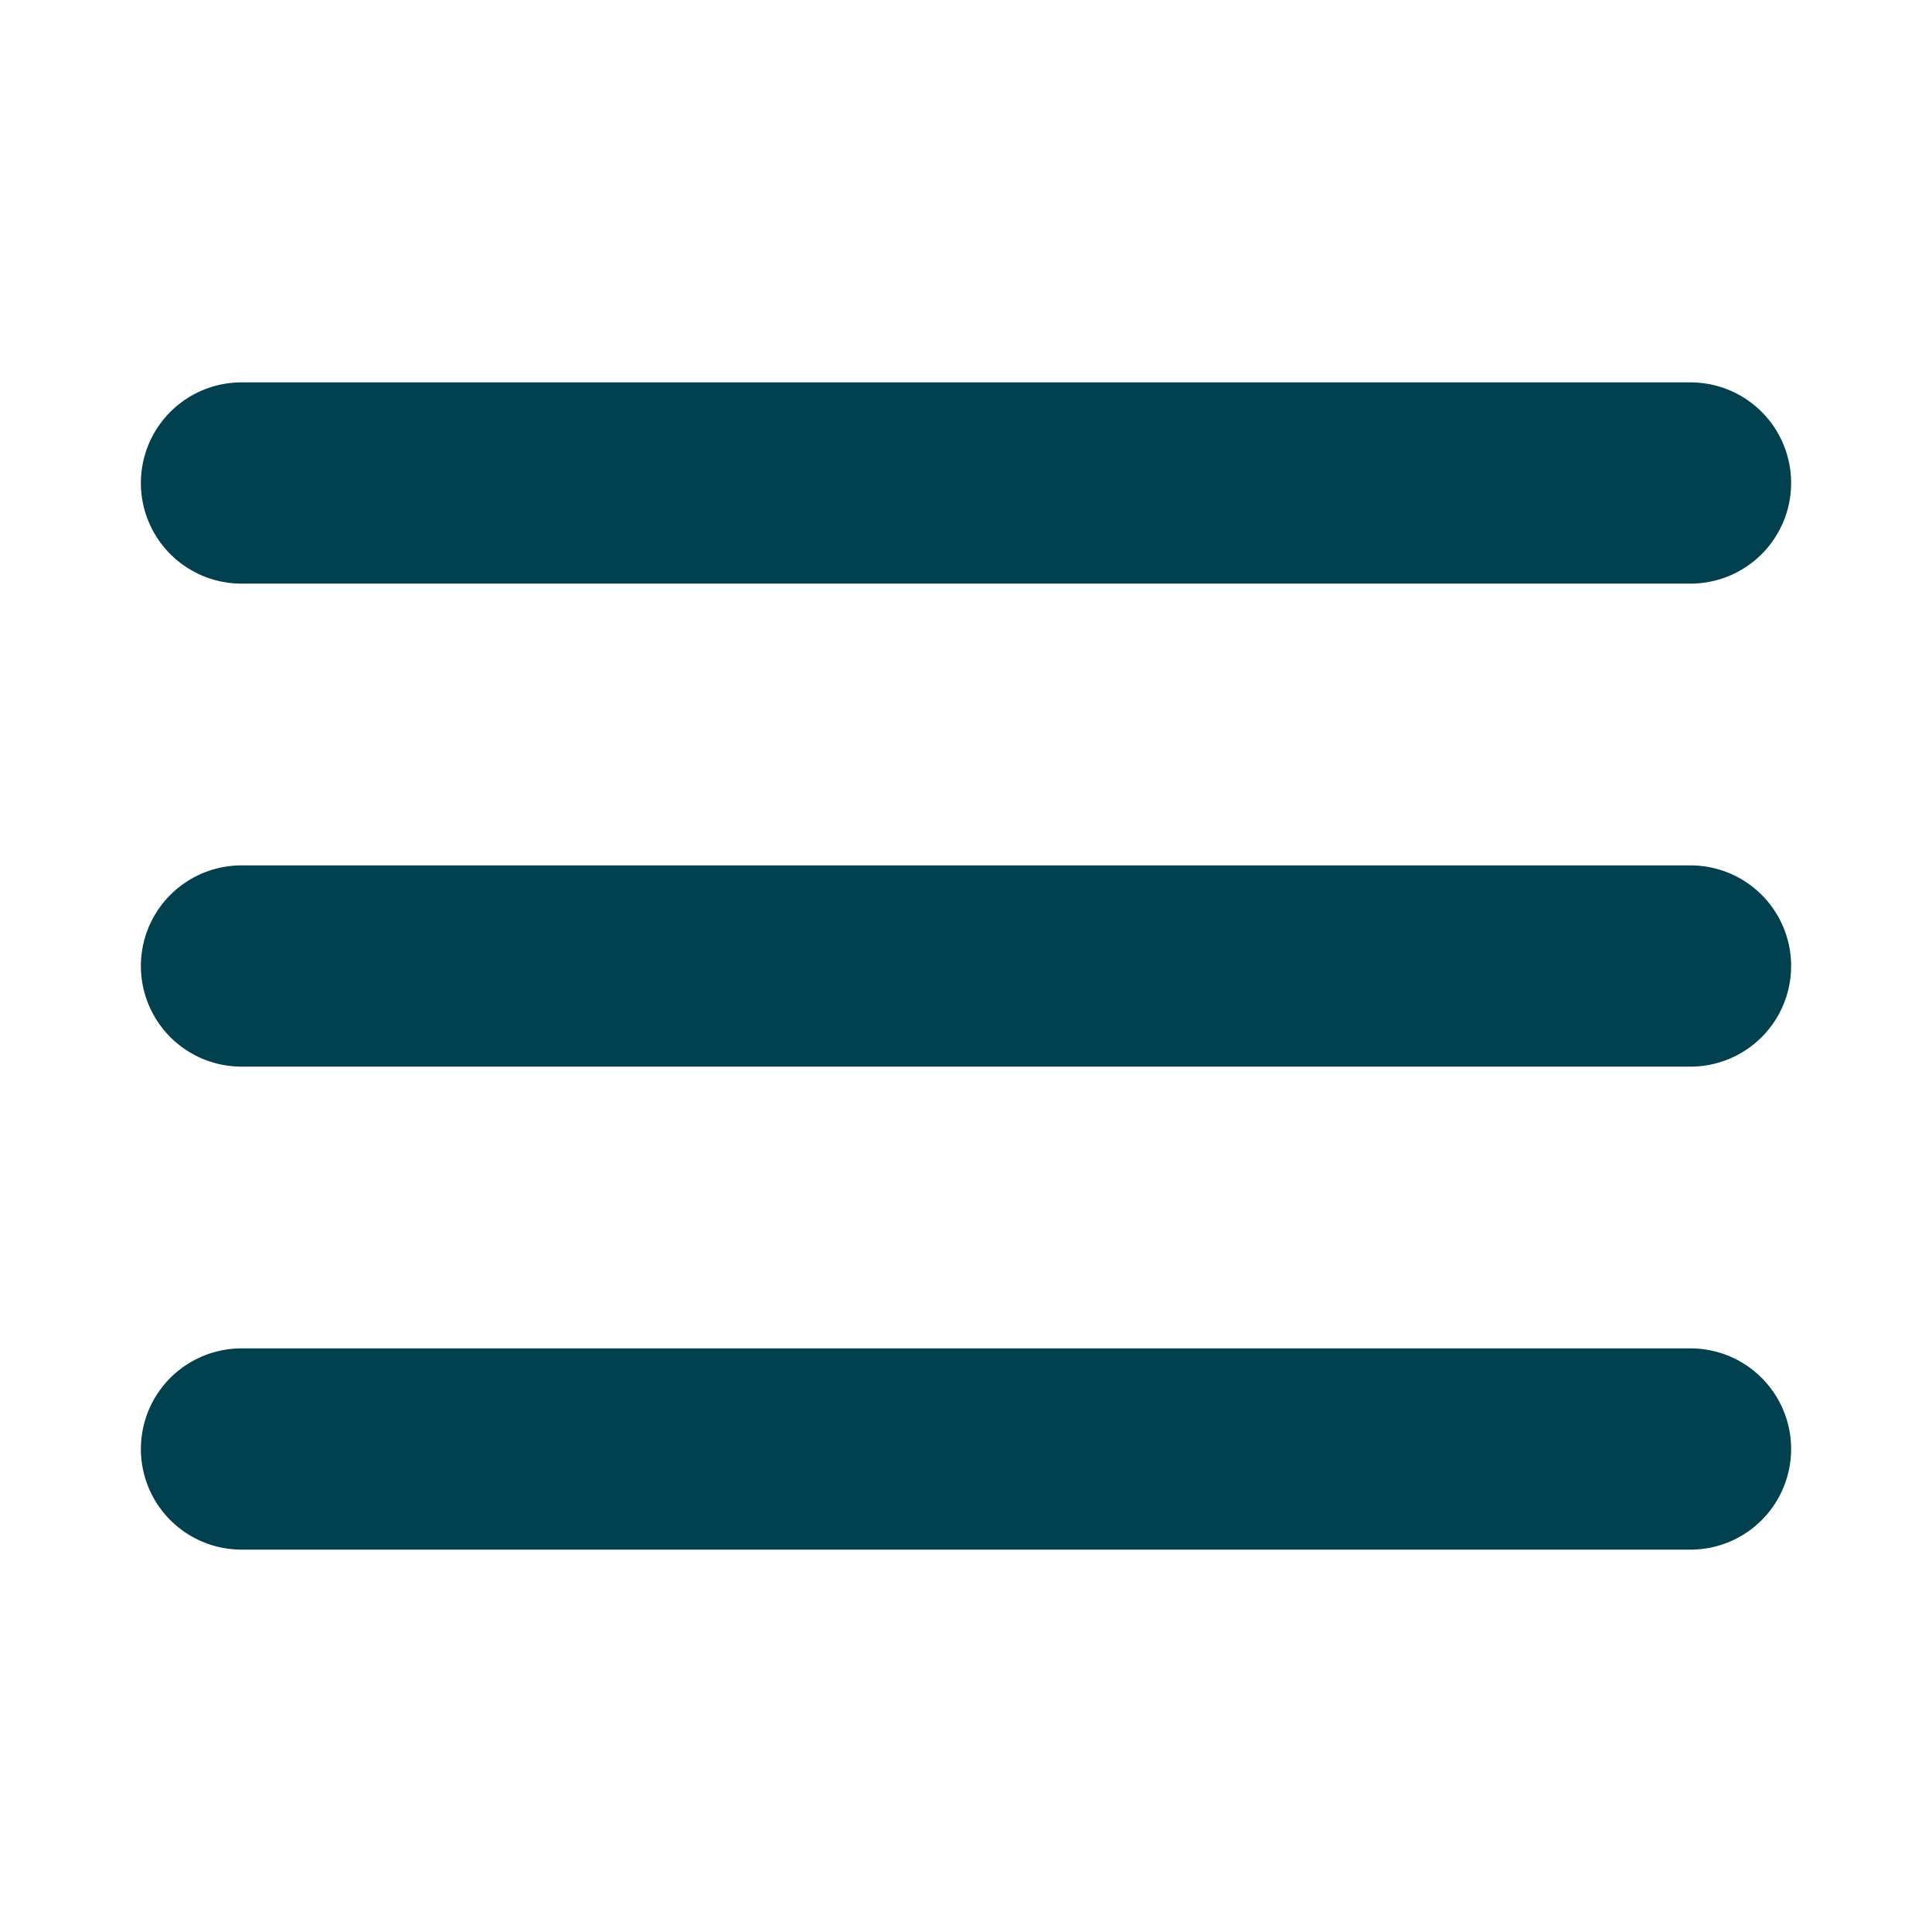
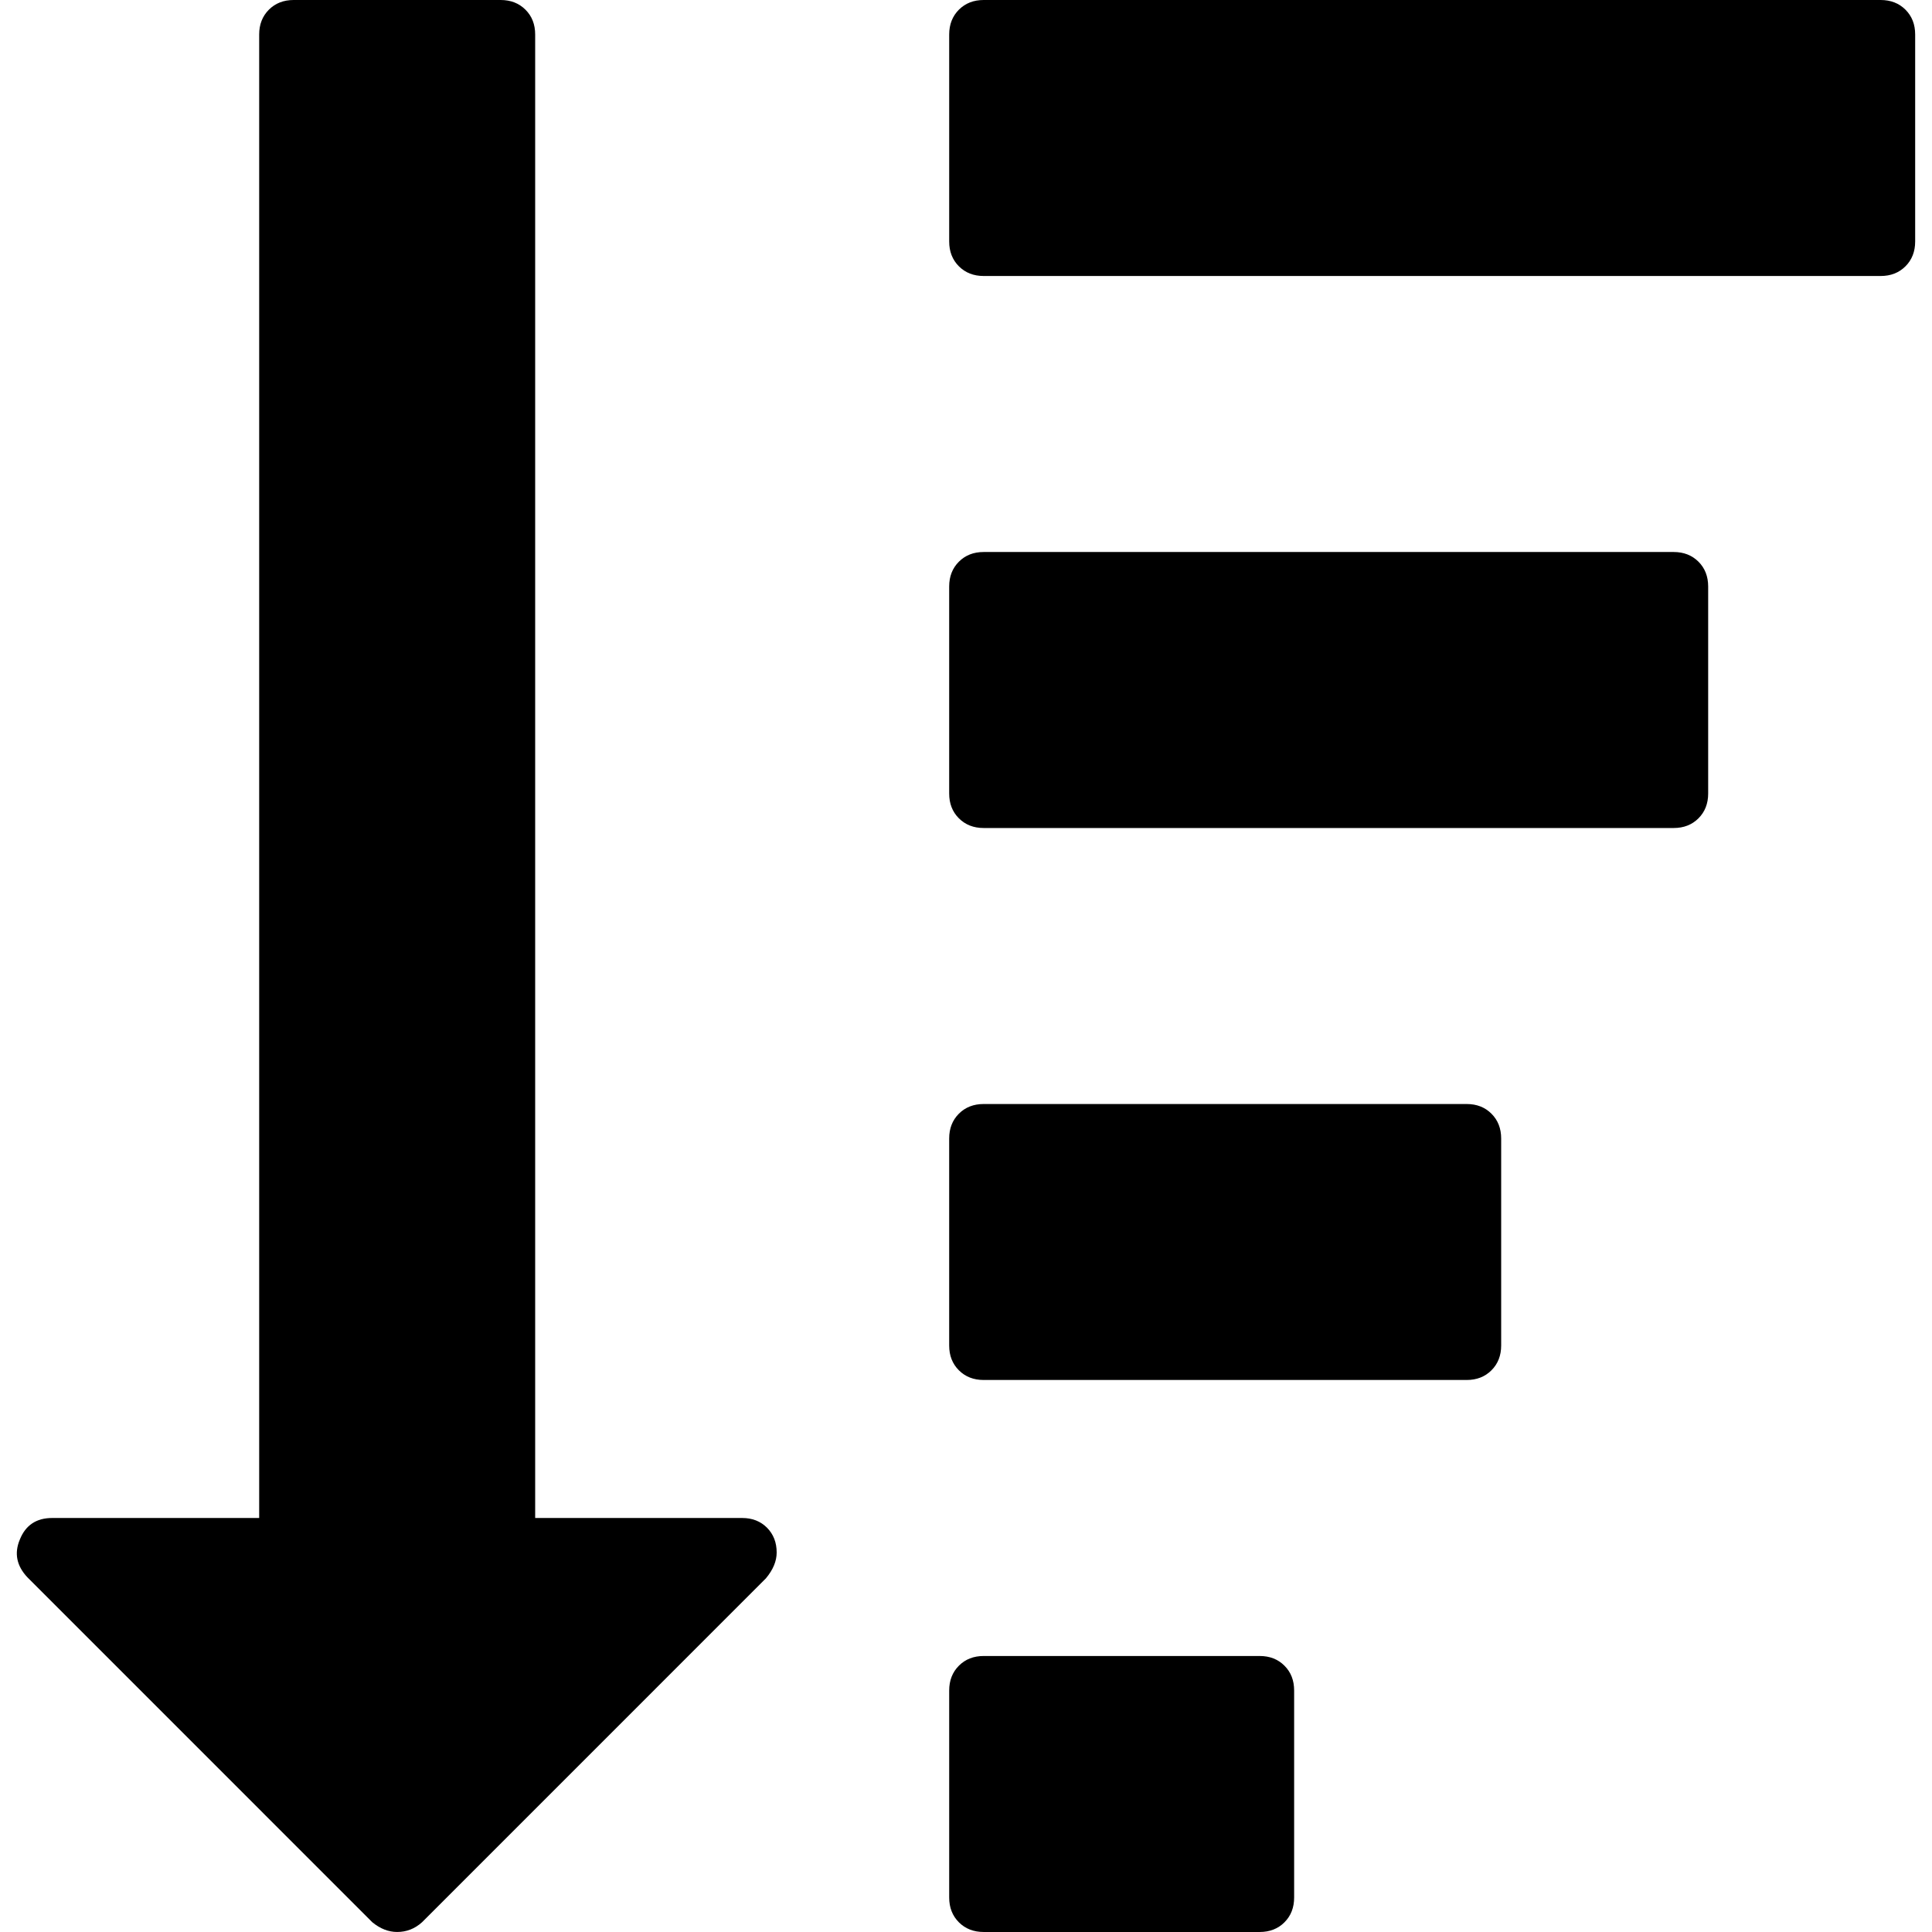
- <svg xmlns="http://www.w3.org/2000/svg" width="44" height="44" viewBox="0 0 24 24" fill="none" stroke="#00404f" stroke-width="2.5" stroke-linecap="round" stroke-linejoin="round" class="feather feather-menu">
-   <line x1="3" y1="12" x2="21" y2="12" />
-   <line x1="3" y1="6" x2="21" y2="6" />
-   <line x1="3" y1="18" x2="21" y2="18" />
+ <svg xmlns="http://www.w3.org/2000/svg" version="1.1" id="Capa_1" x="0px" y="0px" width="511.627px" height="511.627px" viewBox="0 0 511.627 511.627" style="enable-background:new 0 0 511.627 511.627;" xml:space="preserve">
+   <g>
+     <g>
+       <path d="M333.584,438.536h-73.087c-2.666,0-4.853,0.855-6.567,2.573c-1.709,1.711-2.568,3.901-2.568,6.564v54.815    c0,2.673,0.855,4.853,2.568,6.571c1.715,1.711,3.901,2.566,6.567,2.566h73.087c2.666,0,4.856-0.855,6.563-2.566    c1.718-1.719,2.563-3.898,2.563-6.571v-54.815c0-2.663-0.846-4.854-2.563-6.564C338.44,439.392,336.25,438.536,333.584,438.536z" />
+       <path d="M196.54,401.991h-54.817V9.136c0-2.663-0.854-4.856-2.568-6.567C137.441,0.859,135.254,0,132.587,0H77.769    c-2.663,0-4.856,0.855-6.567,2.568c-1.709,1.715-2.568,3.905-2.568,6.567v392.855H13.816c-4.184,0-7.04,1.902-8.564,5.708    c-1.525,3.621-0.855,6.95,1.997,9.996l91.361,91.365c2.094,1.707,4.281,2.562,6.567,2.562c2.474,0,4.665-0.855,6.567-2.562    l91.076-91.078c1.906-2.279,2.856-4.571,2.856-6.844c0-2.676-0.859-4.859-2.568-6.584    C201.395,402.847,199.208,401.991,196.54,401.991z" />
+       <path d="M388.4,292.362H260.494c-2.666,0-4.853,0.855-6.567,2.566c-1.71,1.711-2.568,3.901-2.568,6.563v54.823    c0,2.662,0.855,4.853,2.568,6.563c1.714,1.711,3.901,2.566,6.567,2.566H388.4c2.666,0,4.855-0.855,6.563-2.566    c1.715-1.711,2.573-3.901,2.573-6.563v-54.823c0-2.662-0.858-4.853-2.573-6.563C393.256,293.218,391.066,292.362,388.4,292.362z" />
+       <path d="M504.604,2.568C502.889,0.859,500.702,0,498.036,0H260.497c-2.666,0-4.853,0.855-6.567,2.568    c-1.709,1.715-2.568,3.905-2.568,6.567v54.818c0,2.666,0.855,4.853,2.568,6.567c1.715,1.709,3.901,2.568,6.567,2.568h237.539    c2.666,0,4.853-0.855,6.567-2.568c1.711-1.714,2.566-3.901,2.566-6.567V9.136C507.173,6.473,506.314,4.279,504.604,2.568z" />
+       <path d="M443.22,146.181H260.494c-2.666,0-4.853,0.855-6.567,2.57c-1.71,1.713-2.568,3.9-2.568,6.567v54.816    c0,2.667,0.855,4.854,2.568,6.567c1.714,1.711,3.901,2.57,6.567,2.57H443.22c2.663,0,4.853-0.855,6.57-2.57    c1.708-1.713,2.563-3.9,2.563-6.567v-54.816c0-2.667-0.855-4.858-2.563-6.567C448.069,147.04,445.879,146.181,443.22,146.181z" />
+     </g>
+   </g>
+   <g>
+ </g>
+   <g>
+ </g>
+   <g>
+ </g>
+   <g>
+ </g>
+   <g>
+ </g>
+   <g>
+ </g>
+   <g>
+ </g>
+   <g>
+ </g>
+   <g>
+ </g>
+   <g>
+ </g>
+   <g>
+ </g>
+   <g>
+ </g>
+   <g>
+ </g>
+   <g>
+ </g>
+   <g>
+ </g>
</svg>
